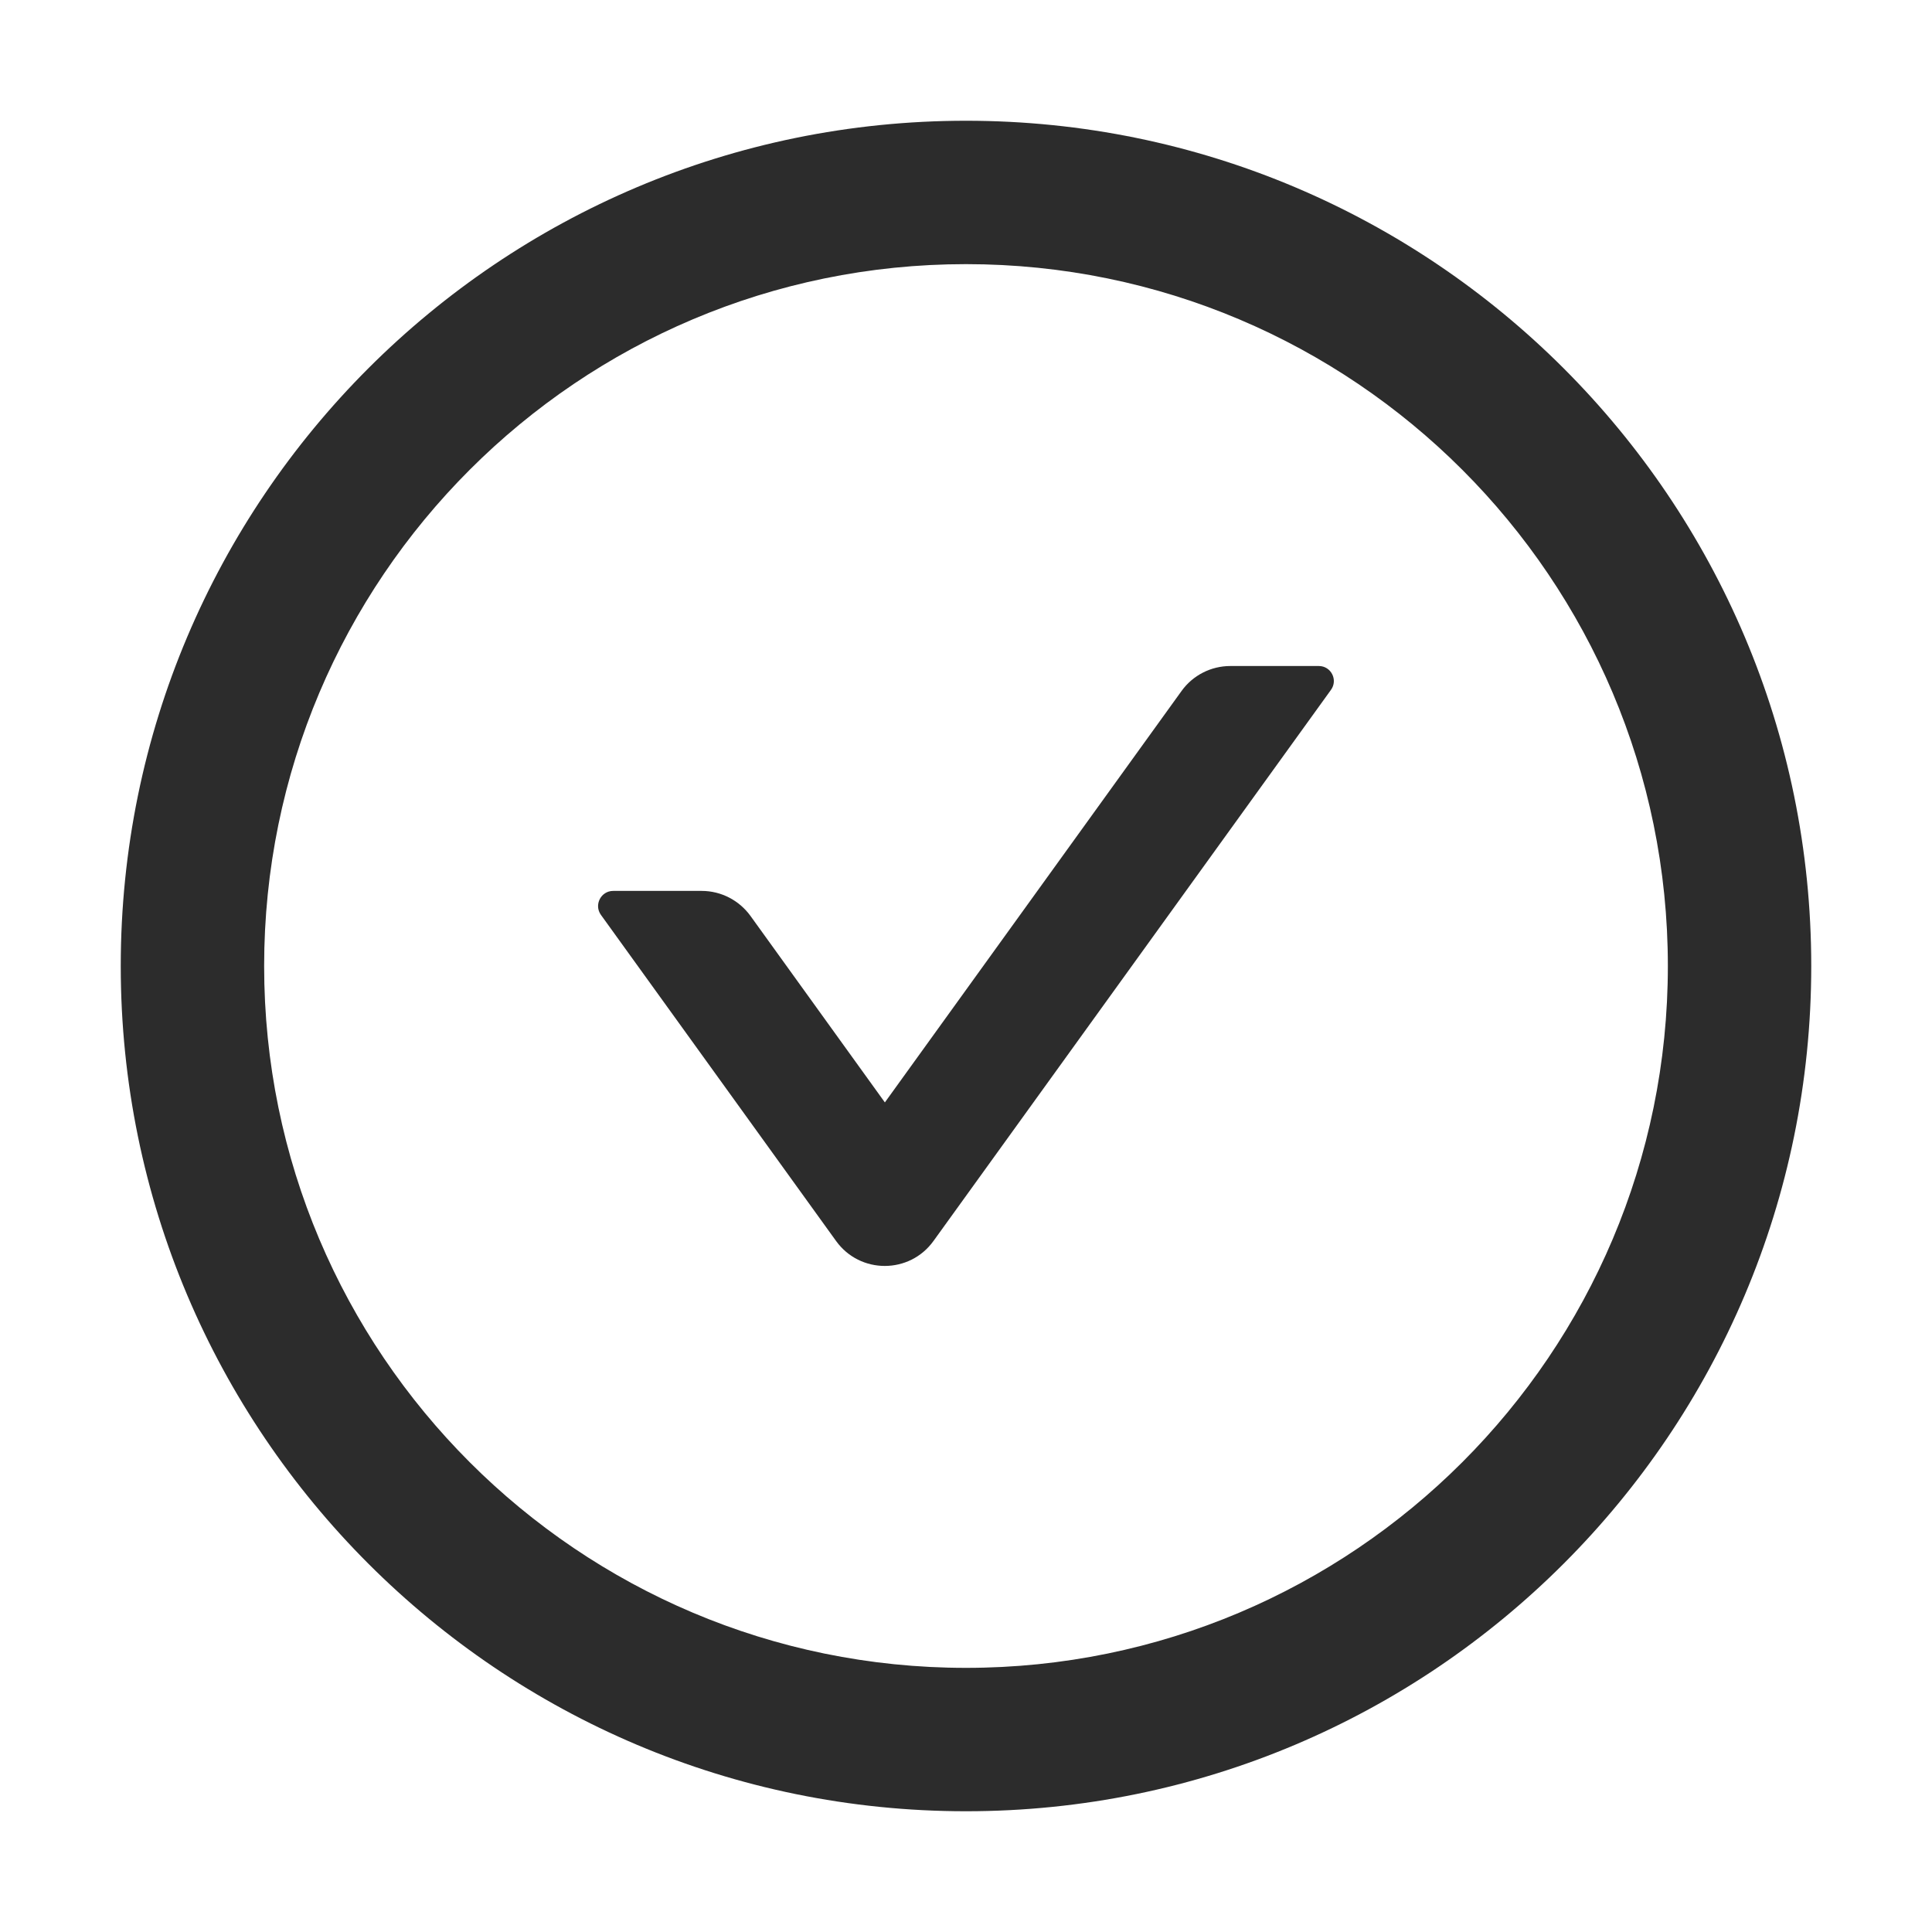
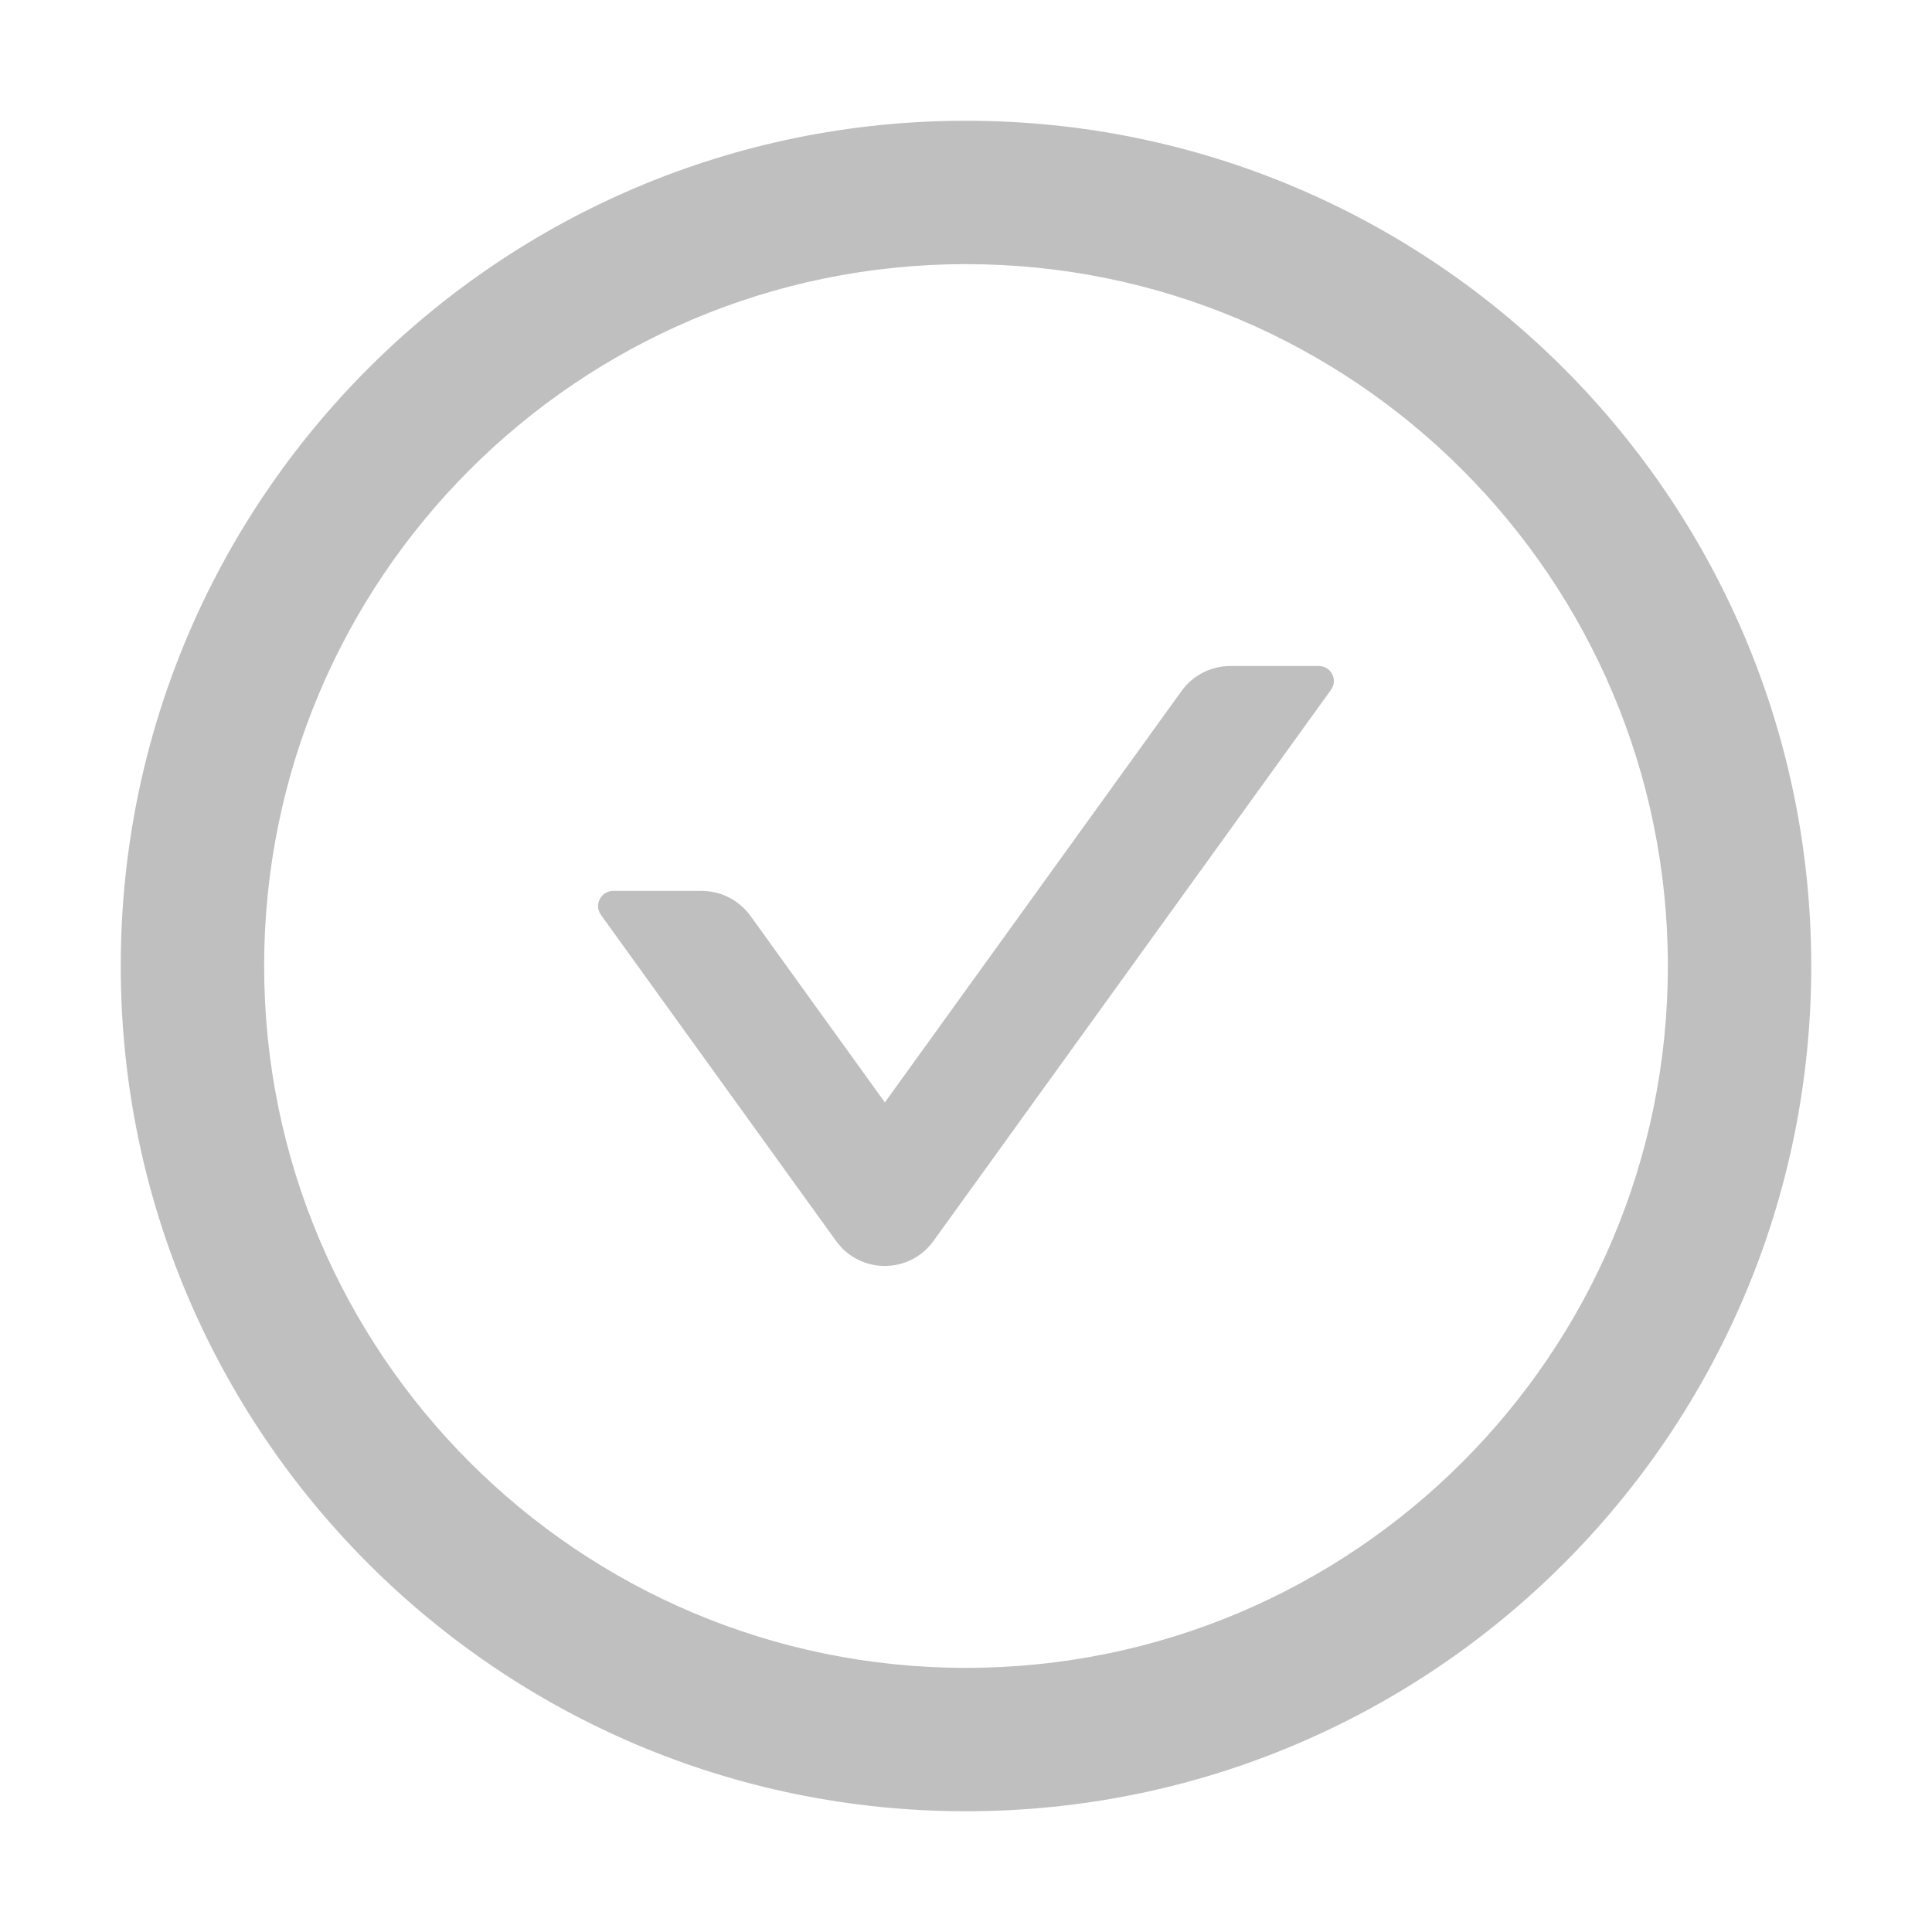
- <svg xmlns="http://www.w3.org/2000/svg" t="1565600563861" class="icon" viewBox="0 0 1024 1024" version="1.1" p-id="7946" width="32" height="32">
+ <svg xmlns="http://www.w3.org/2000/svg" t="1565601785429" class="icon" viewBox="0 0 1024 1024" version="1.1" p-id="8485" data-spm-anchor-id="a313x.7781069.0.i7" width="32" height="32">
  <defs>
    <style type="text/css" />
  </defs>
-   <path d="M699 353h-46.9c-10.2 0-19.9 4.9-25.9 13.3L469 584.3l-71.2-98.8c-6-8.3-15.6-13.3-25.9-13.3H325c-6.5 0-10.3 7.4-6.5 12.7l124.6 172.8c12.7 17.7 39 17.7 51.7 0l210.6-292c3.9-5.3 0.1-12.7-6.4-12.7z" p-id="7947" fill="#2c2c2c" />
-   <path d="M512 64C264.6 64 64 264.6 64 512s200.6 448 448 448 448-200.6 448-448S759.4 64 512 64z m0 820c-205.4 0-372-166.6-372-372s166.6-372 372-372 372 166.6 372 372-166.6 372-372 372z" p-id="7948" fill="#2c2c2c" />
+   <path d="M699 353h-46.9c-10.2 0-19.9 4.9-25.9 13.3L469 584.3l-71.2-98.8c-6-8.3-15.6-13.3-25.9-13.3H325c-6.5 0-10.3 7.4-6.5 12.7l124.6 172.8c12.7 17.7 39 17.7 51.7 0l210.6-292c3.9-5.3 0.1-12.7-6.4-12.7z" p-id="8486" fill="#bfbfbf" data-spm-anchor-id="a313x.7781069.0.i8" class="selected" />
+   <path d="M512 64C264.6 64 64 264.6 64 512s200.6 448 448 448 448-200.6 448-448S759.4 64 512 64z m0 820c-205.4 0-372-166.6-372-372s166.6-372 372-372 372 166.6 372 372-166.6 372-372 372z" p-id="8487" fill="#bfbfbf" data-spm-anchor-id="a313x.7781069.0.i6" class="selected" />
</svg>
